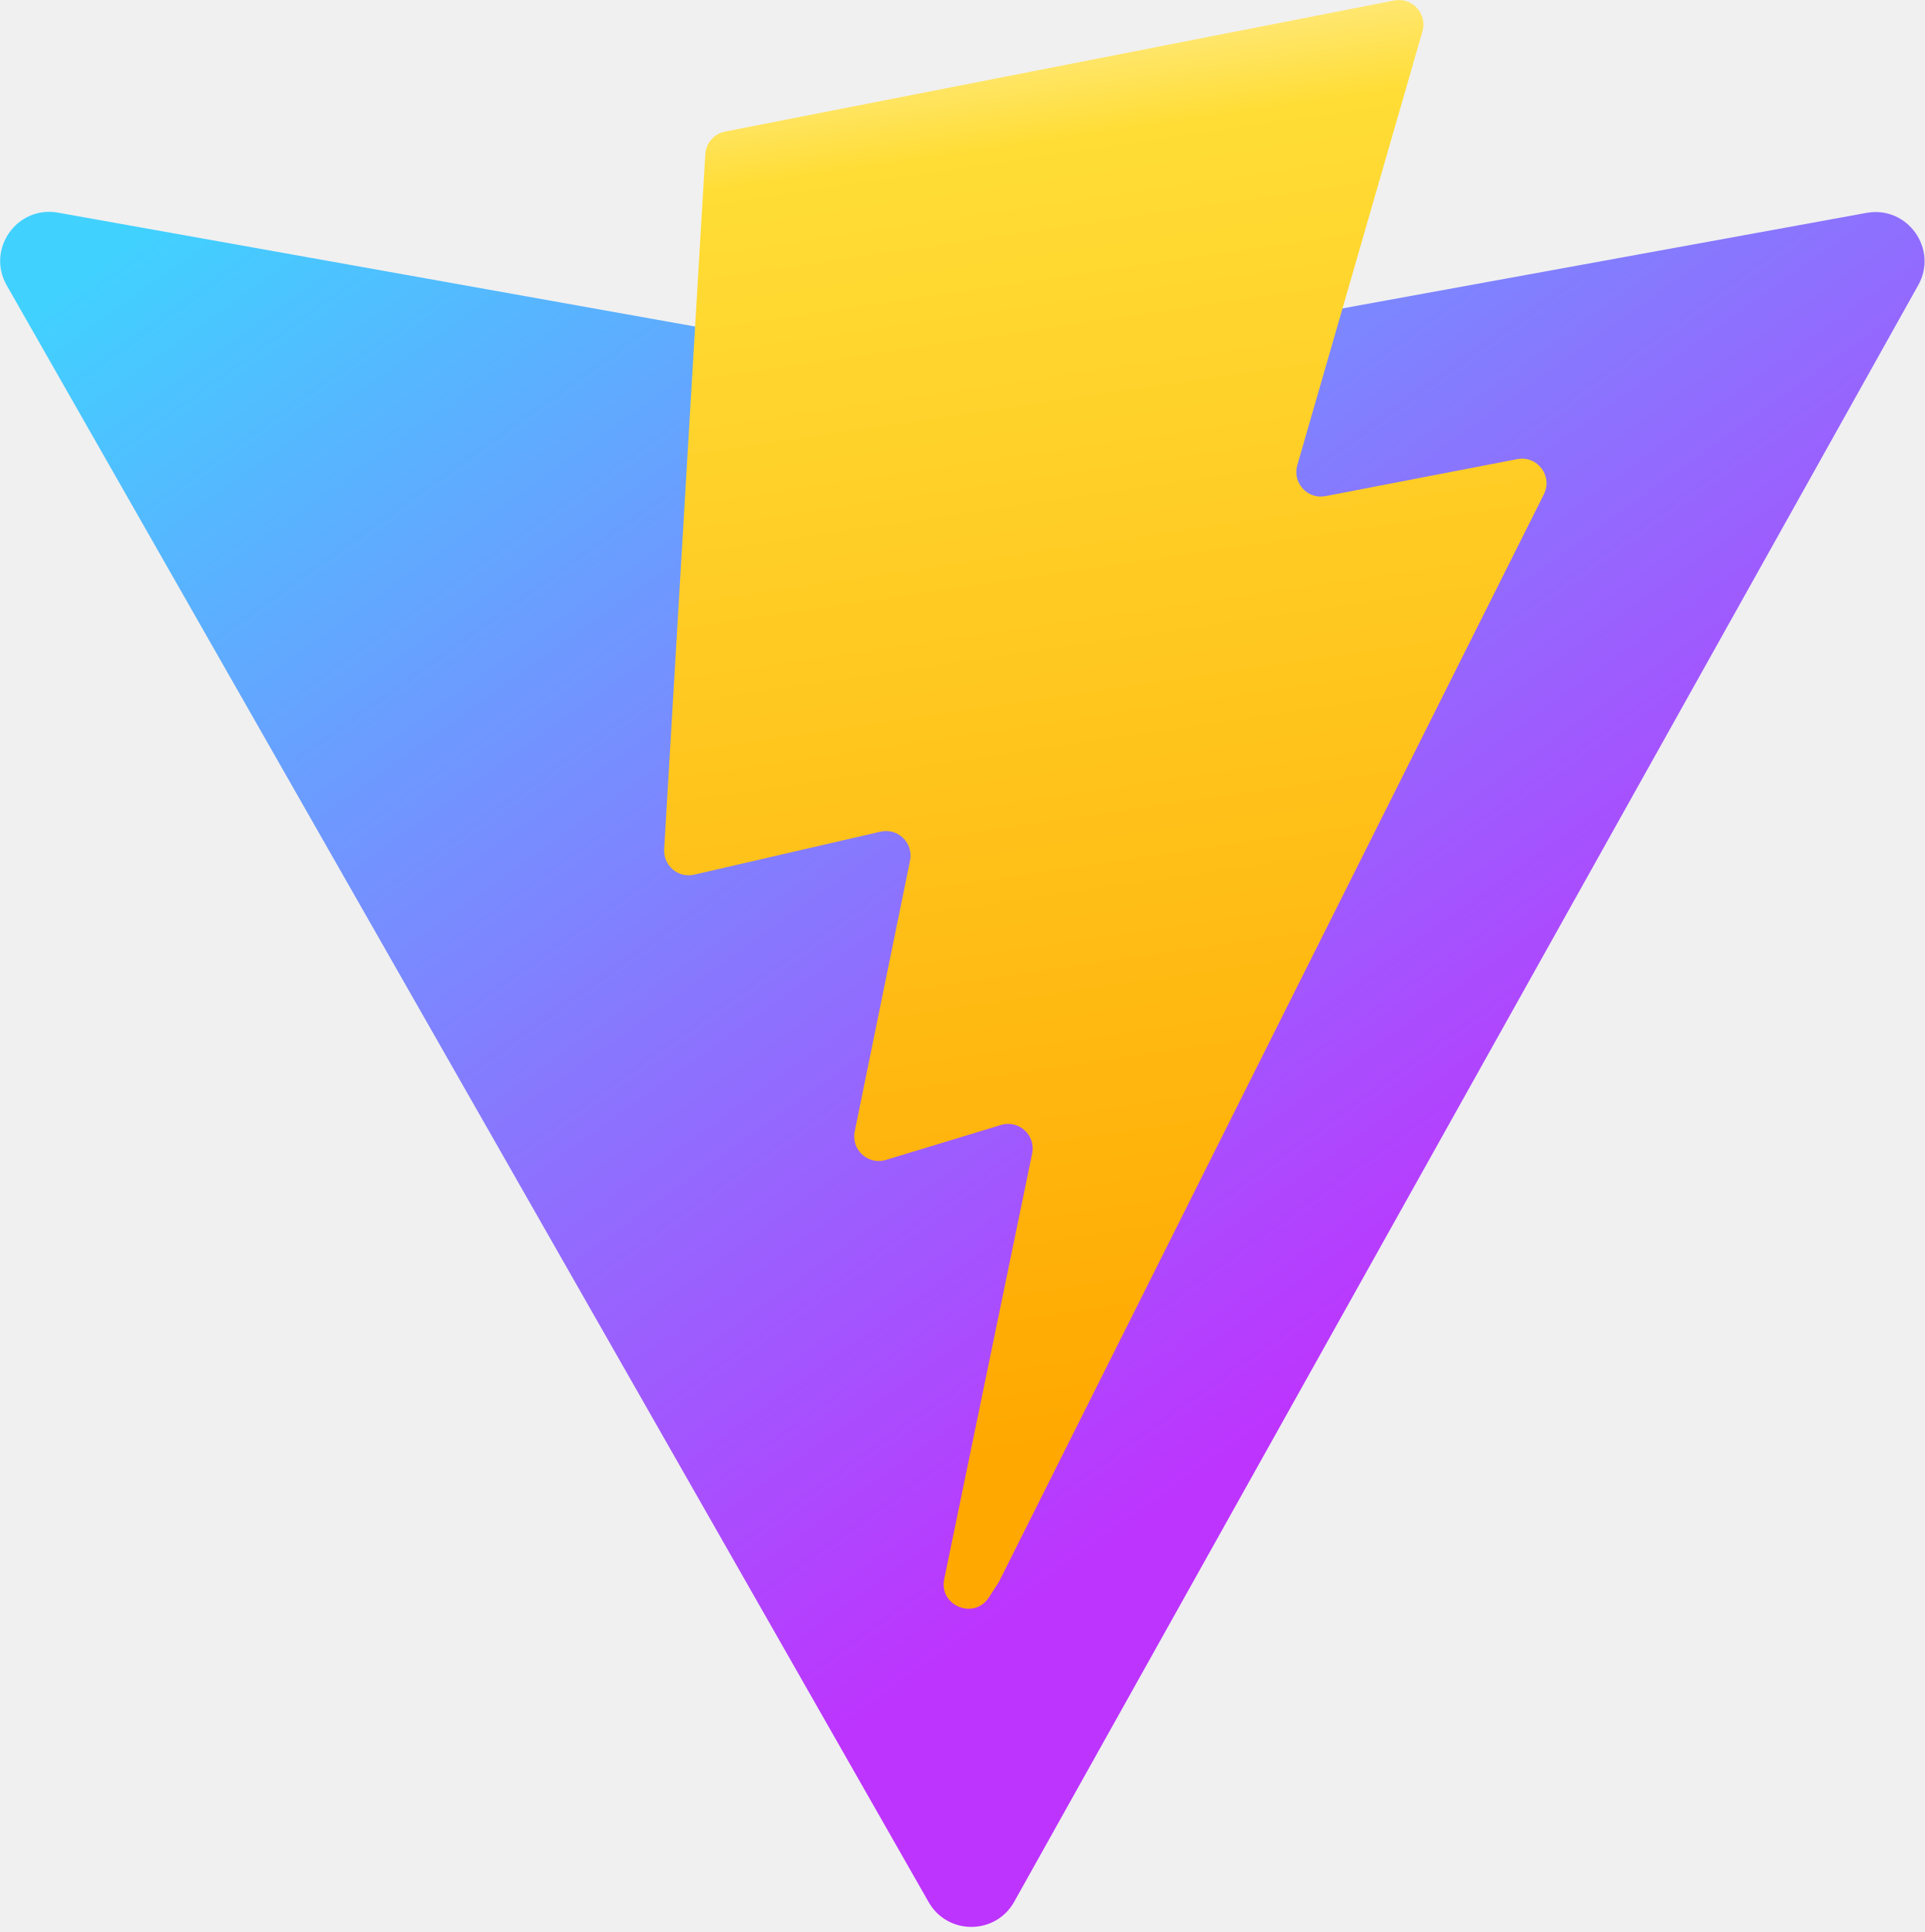
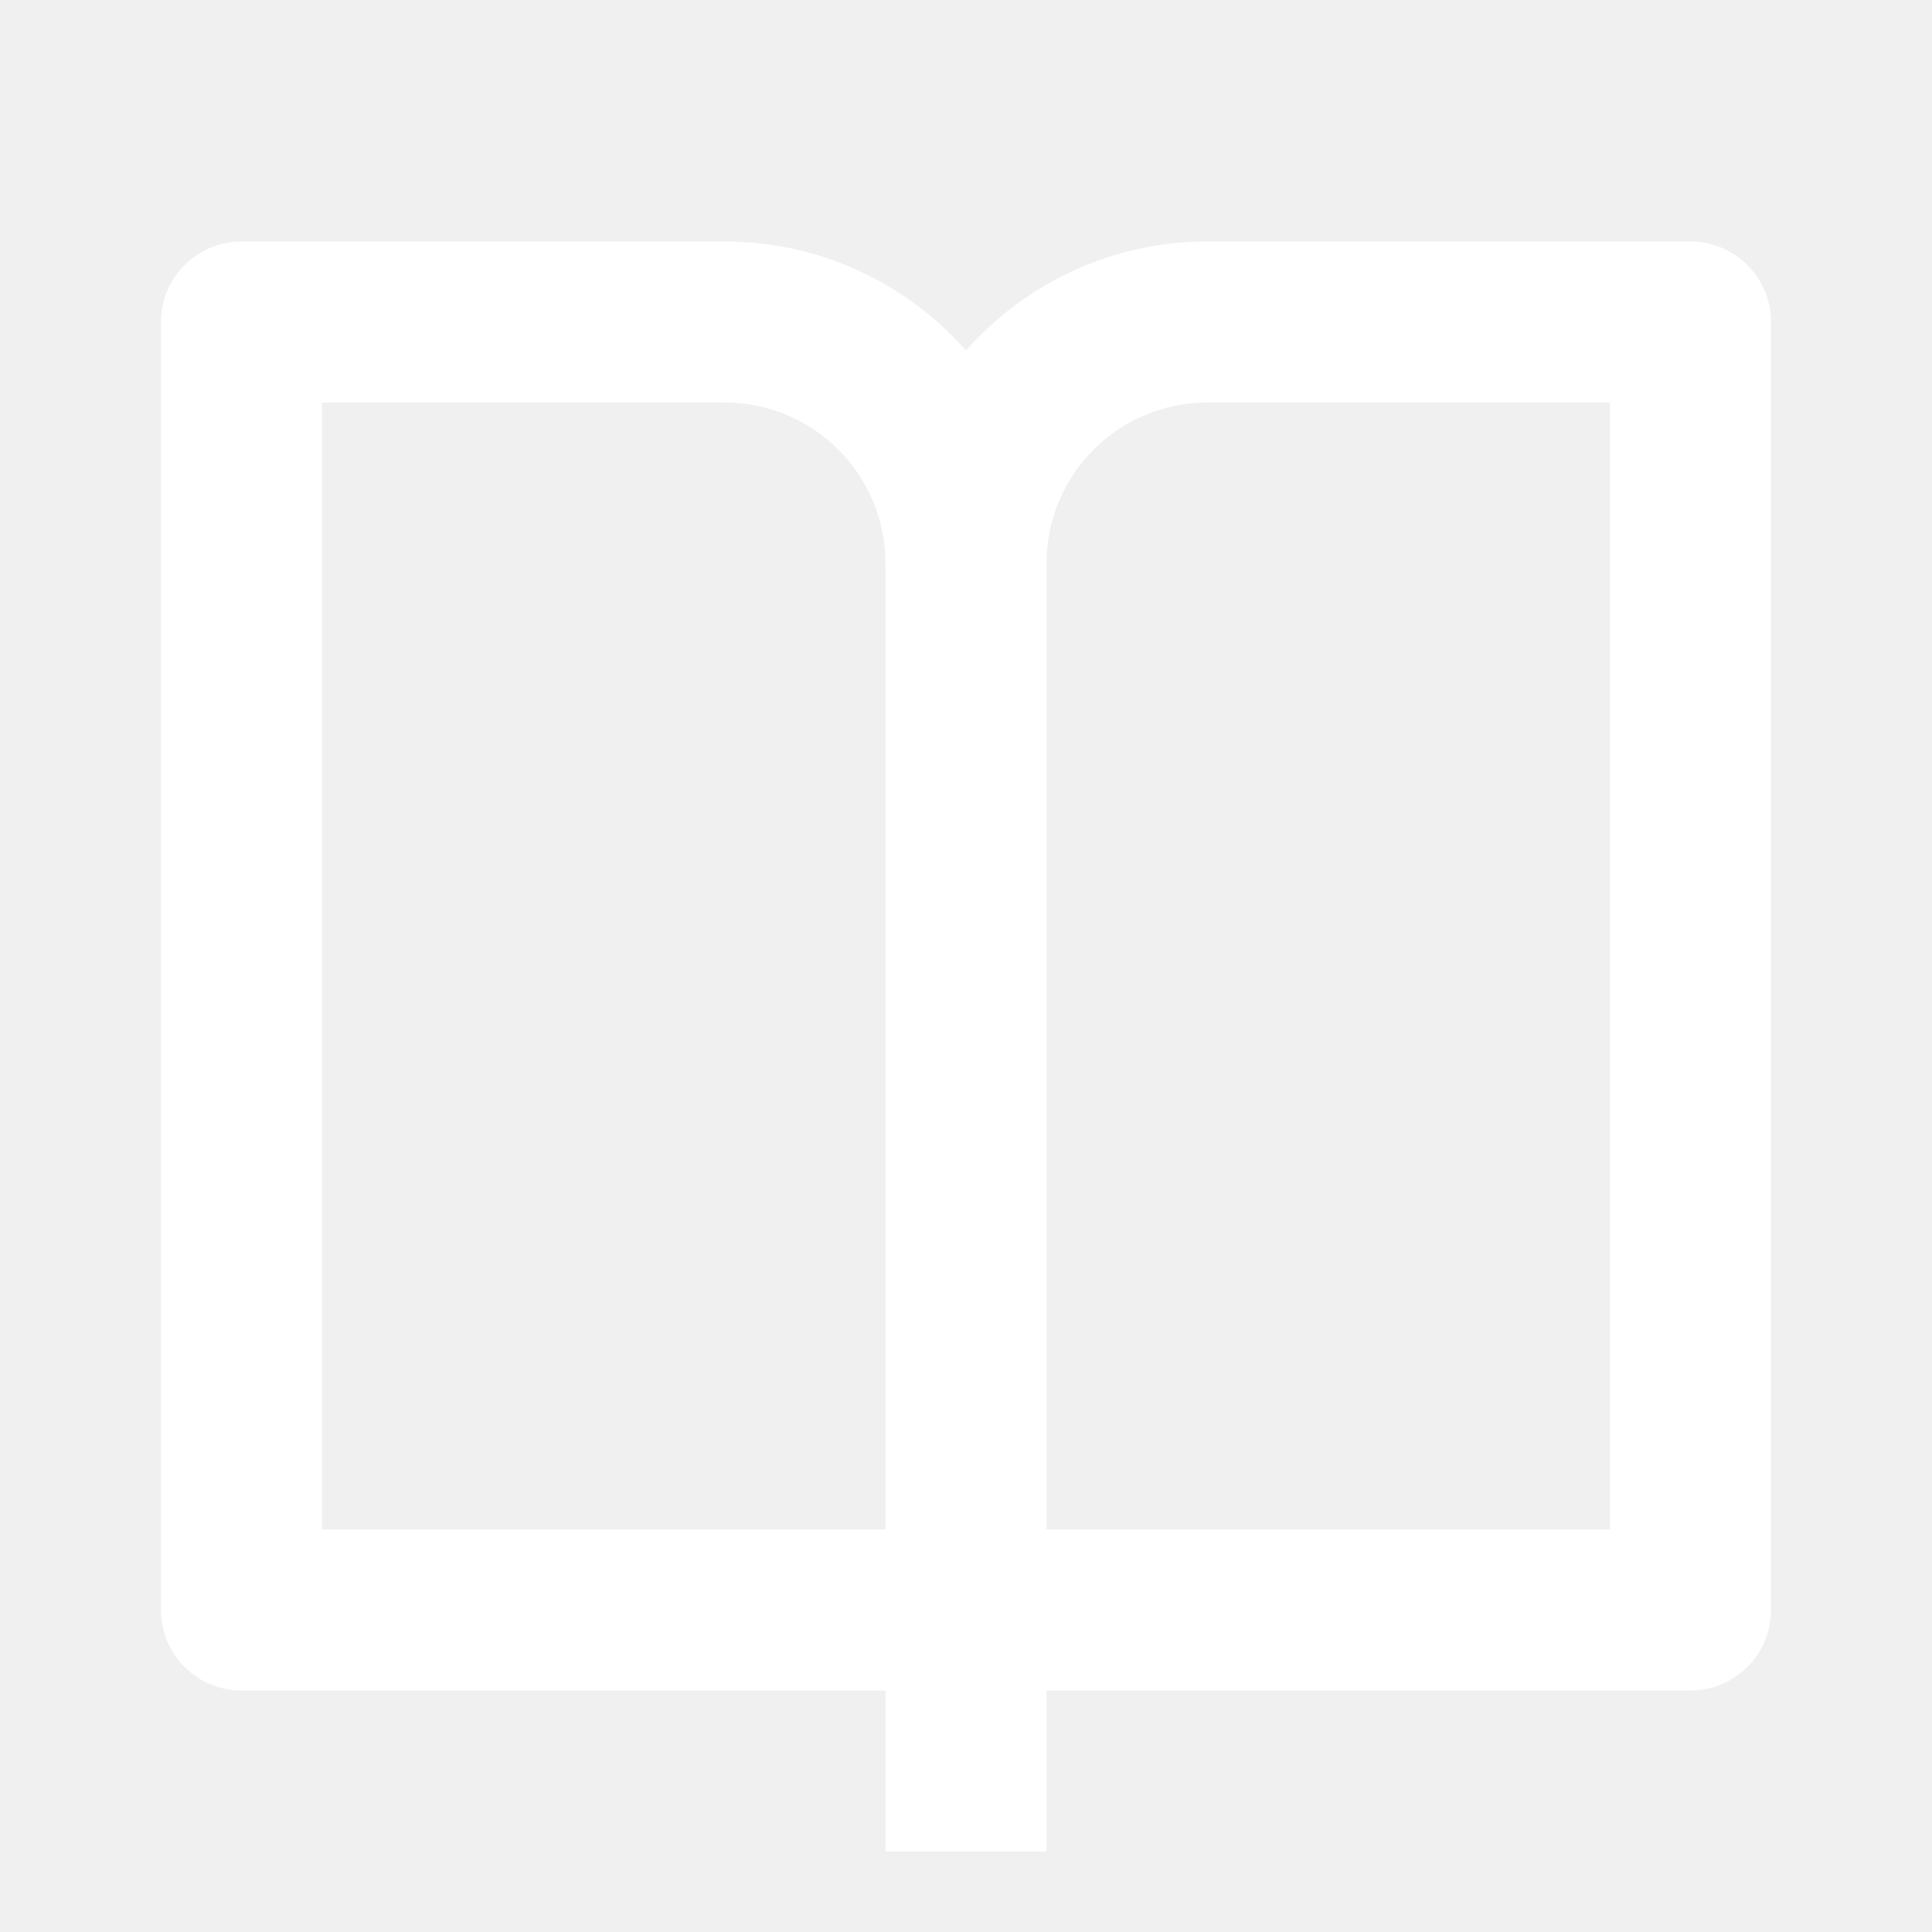
- <svg xmlns="http://www.w3.org/2000/svg" aria-hidden="true" role="img" class="iconify iconify--logos" width="31.88" height="32" preserveAspectRatio="xMidYMid meet" viewBox="0 0 256 257">
-   <defs>
-     <linearGradient id="IconifyId1813088fe1fbc01fb466" x1="-.828%" x2="57.636%" y1="7.652%" y2="78.411%">
-       <stop offset="0%" stop-color="#41D1FF" />
-       <stop offset="100%" stop-color="#BD34FE" />
-     </linearGradient>
-     <linearGradient id="IconifyId1813088fe1fbc01fb467" x1="43.376%" x2="50.316%" y1="2.242%" y2="89.03%">
-       <stop offset="0%" stop-color="#FFEA83" />
-       <stop offset="8.333%" stop-color="#FFDD35" />
-       <stop offset="100%" stop-color="#FFA800" />
-     </linearGradient>
-   </defs>
-   <path fill="url(#IconifyId1813088fe1fbc01fb466)" d="M255.153 37.938L134.897 252.976c-2.483 4.44-8.862 4.466-11.382.048L.875 37.958c-2.746-4.814 1.371-10.646 6.827-9.67l120.385 21.517a6.537 6.537 0 0 0 2.322-.004l117.867-21.483c5.438-.991 9.574 4.796 6.877 9.62Z" />
-   <path fill="url(#IconifyId1813088fe1fbc01fb467)" d="M185.432.063L96.44 17.501a3.268 3.268 0 0 0-2.634 3.014l-5.474 92.456a3.268 3.268 0 0 0 3.997 3.378l24.777-5.718c2.318-.535 4.413 1.507 3.936 3.838l-7.361 36.047c-.495 2.426 1.782 4.5 4.151 3.78l15.304-4.649c2.372-.72 4.652 1.36 4.15 3.788l-11.698 56.621c-.732 3.542 3.979 5.473 5.943 2.437l1.313-2.028l72.516-144.72c1.215-2.423-.88-5.186-3.54-4.672l-25.505 4.922c-2.396.462-4.435-1.77-3.759-4.114l16.646-57.705c.677-2.35-1.37-4.583-3.769-4.113Z" />
+ <svg xmlns="http://www.w3.org/2000/svg" viewBox="0 0 24 24" fill="white">
+   <path d="M13 21V23H11V21H3C2.448 21 2 20.552 2 20V4C2 3.448 2.448 3 3 3H9C10.195 3 11.267 3.524 12 4.354C12.733 3.524 13.805 3 15 3H21C21.552 3 22 3.448 22 4V20C22 20.552 21.552 21 21 21H13ZM20 19V5H15C13.895 5 13 5.895 13 7V19H20ZM11 19V7C11 5.895 10.105 5 9 5H4V19H11Z" />
</svg>
